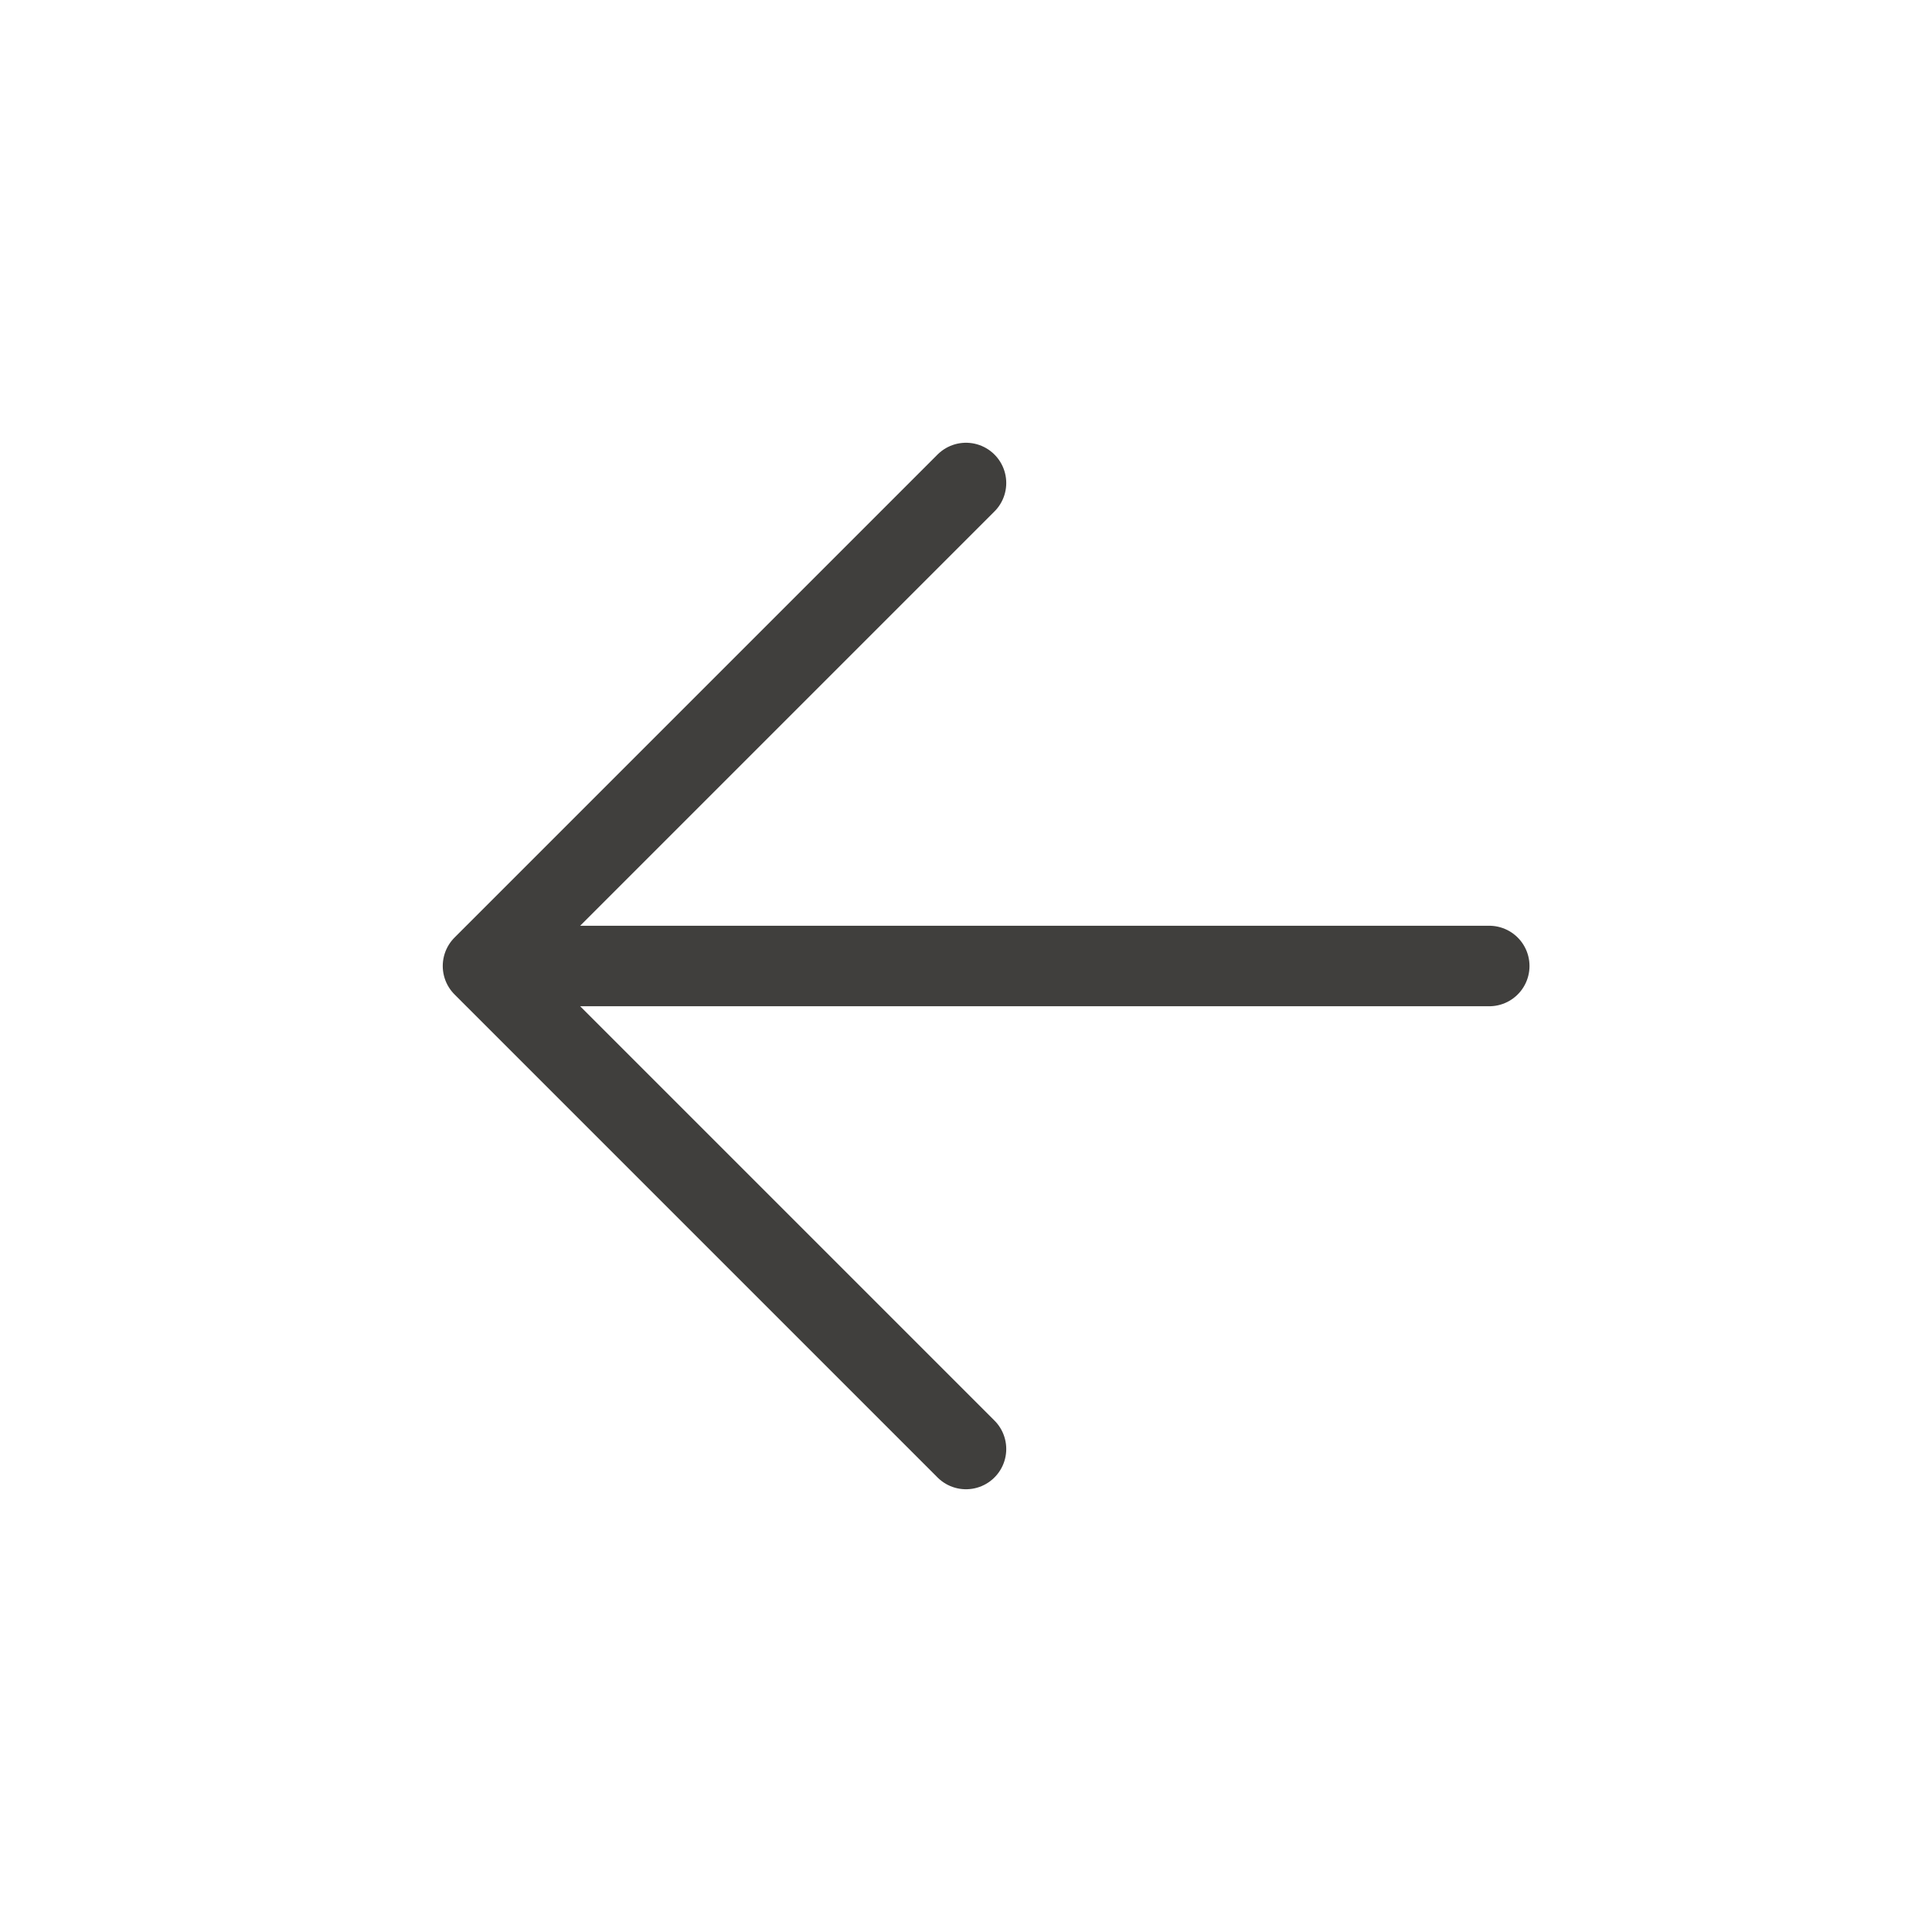
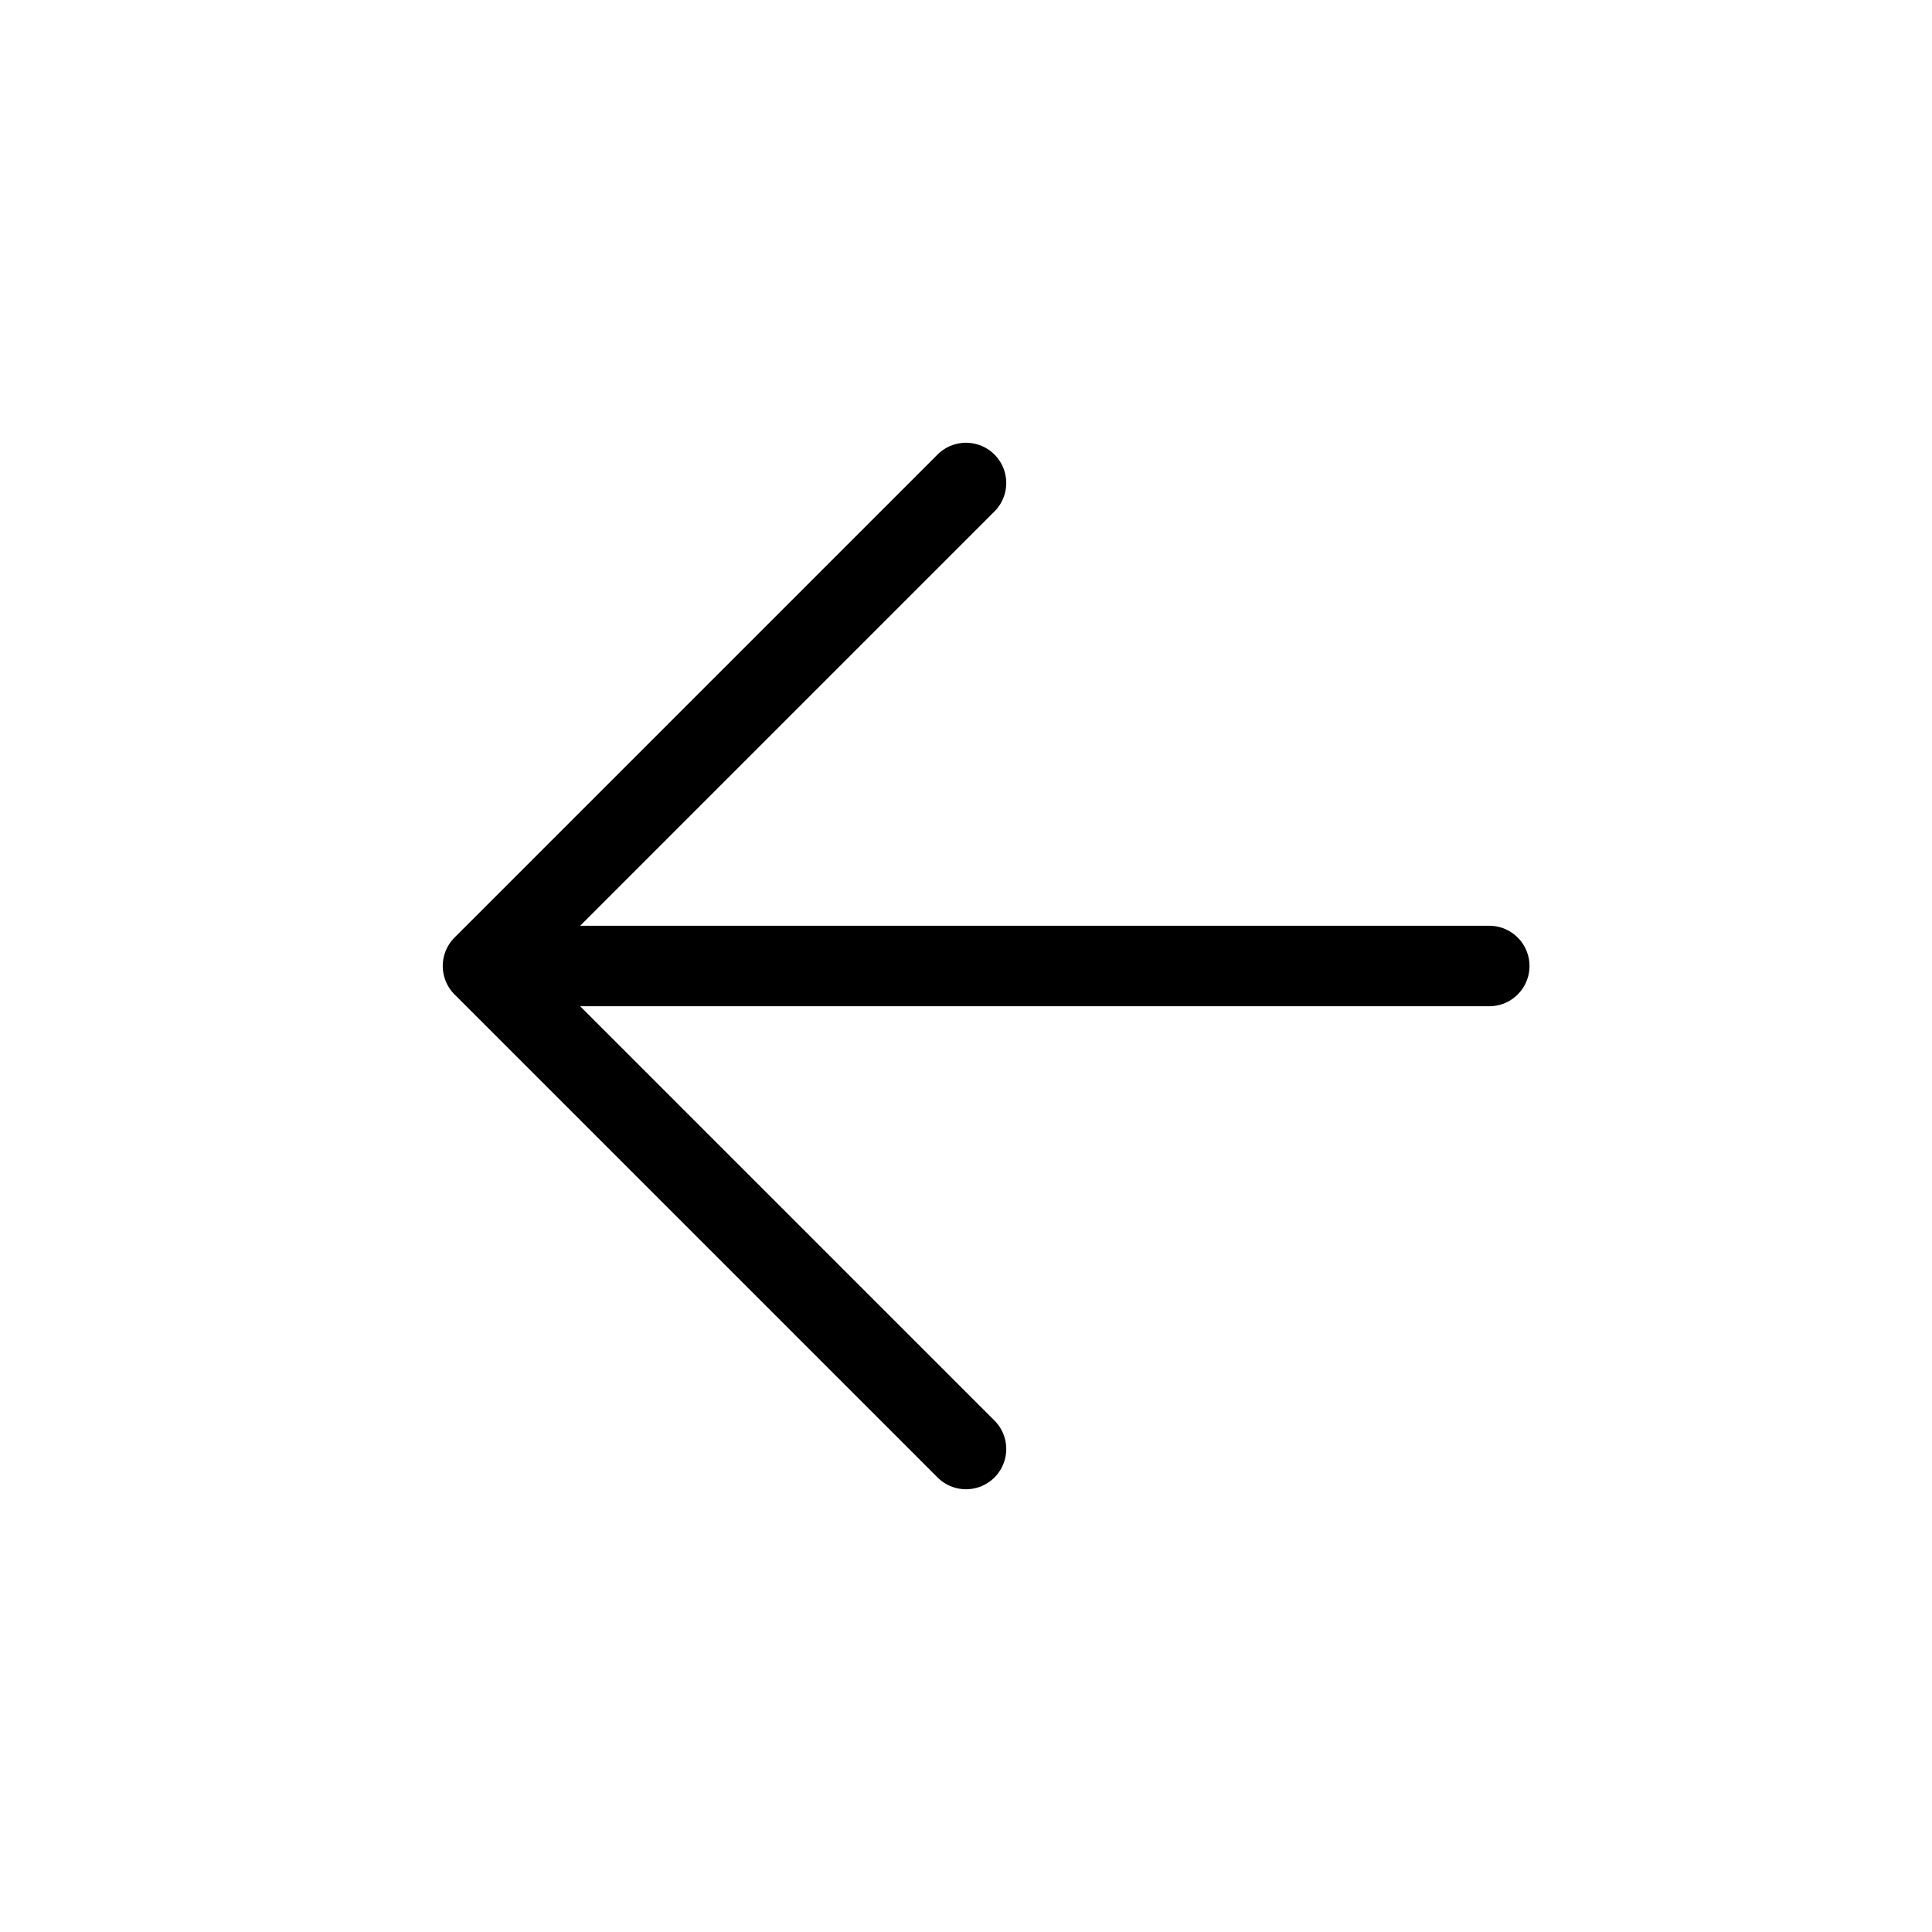
<svg xmlns="http://www.w3.org/2000/svg" width="24" height="24" viewBox="0 0 24 24" fill="none">
-   <path d="M18.5 12H6M6 12L12 6M6 12L12 18" stroke="#403F3D" stroke-linecap="round" stroke-linejoin="round" />
+   <path d="M18.5 12H6M6 12L12 6M6 12L12 18" stroke="currentColor" stroke-linecap="round" stroke-linejoin="round" />
</svg>
